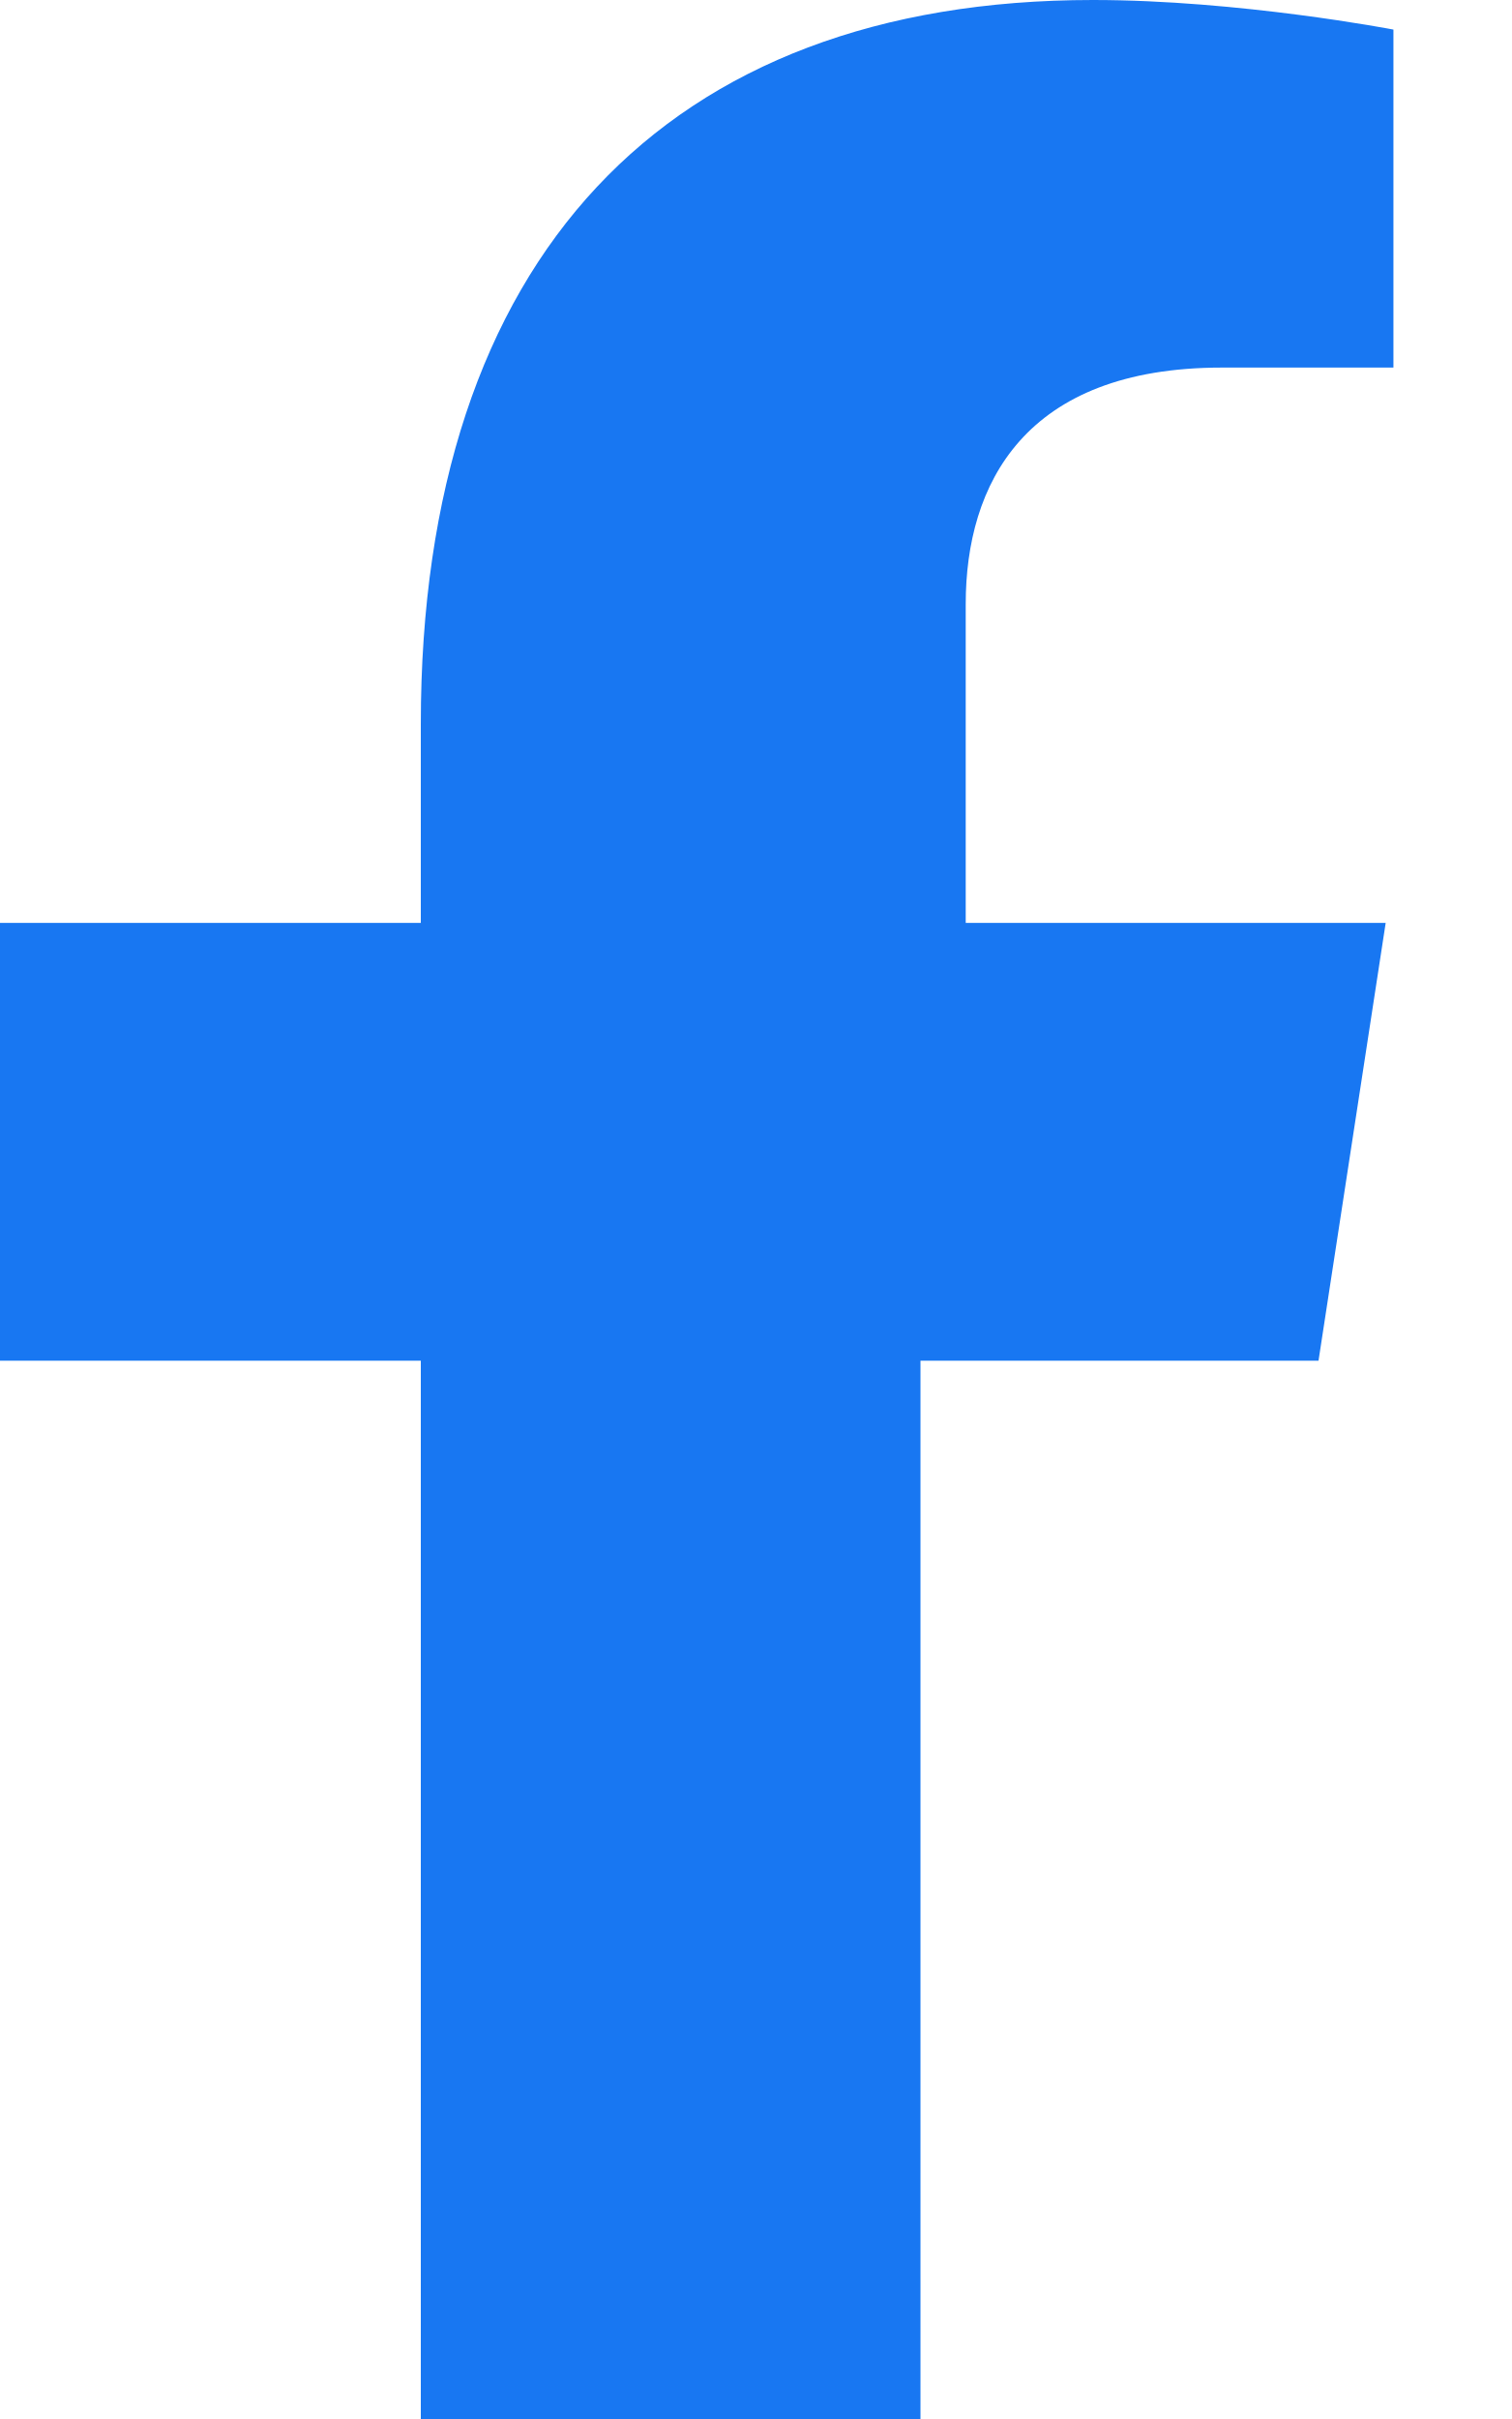
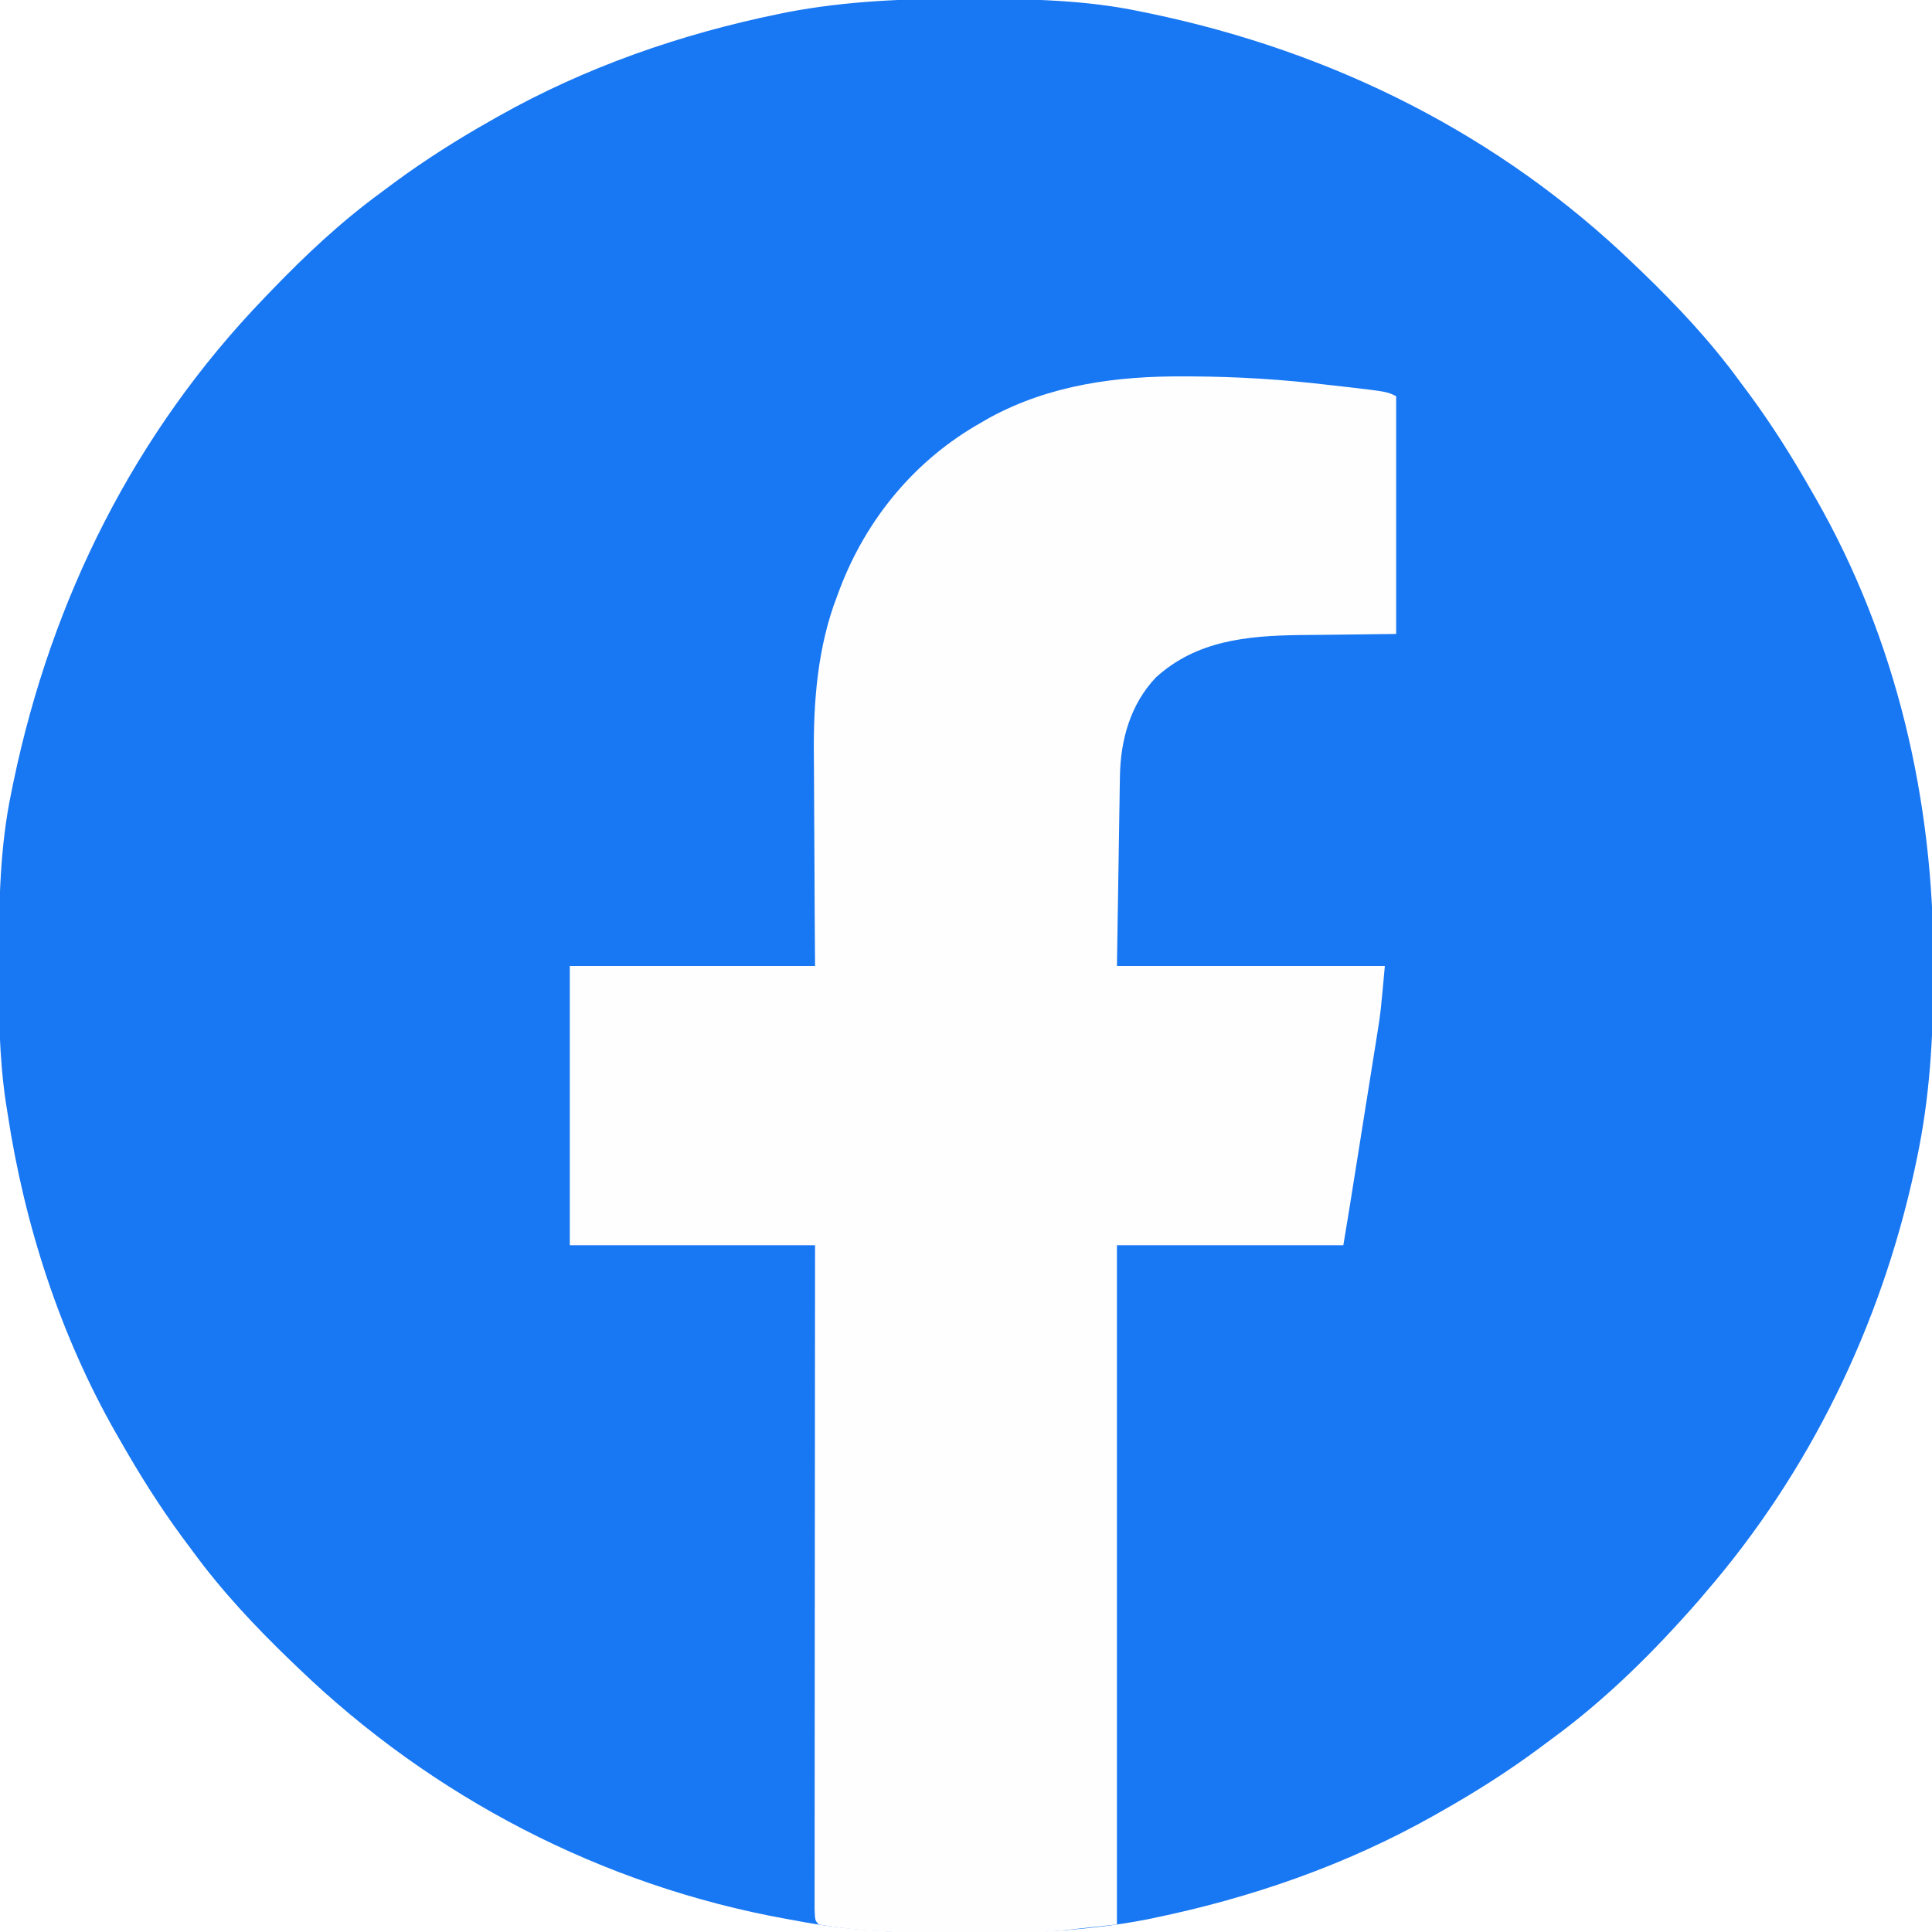
- <svg xmlns="http://www.w3.org/2000/svg" viewBox="0 0 320 512">
-   <path fill="#1877F2" d="M279.14 288l14.22-92.66h-88.91V127.86c0-25.35 12.42-50.06 54.24-50.06H295V6.26S262.43 0 231.36 0C141.09 0 89.09 54.42  89.09 153.23v42.11H0V288h89.09v224h105.78V288z" />
+ <svg xmlns="http://www.w3.org/2000/svg" version="1.1" width="512" height="512">
+   <path d="M0 0 C1.018 0.002 2.036 0.004 3.085 0.007 C17.694 0.056 32.026 0.307 46.375 3.312 C47.35 3.511 48.325 3.71 49.329 3.915 C97.711 14.035 141.699 35.952 177.375 70.312 C178.364 71.261 178.364 71.261 179.373 72.228 C188.861 81.372 197.601 90.67 205.375 101.312 C206.233 102.464 207.091 103.615 207.949 104.766 C213.987 112.957 219.346 121.471 224.375 130.312 C224.739 130.944 225.104 131.576 225.479 132.227 C247.01 169.843 256.838 212.565 256.75 255.625 C256.749 257.139 256.749 257.139 256.748 258.684 C256.708 275.194 255.8 291.11 252.375 307.312 C252.155 308.354 251.936 309.396 251.709 310.47 C242.711 351.722 223.991 390.299 196.375 422.312 C195.741 423.058 195.107 423.803 194.453 424.57 C182.642 438.075 169.891 450.747 155.375 461.312 C154.225 462.169 153.075 463.026 151.926 463.883 C143.736 469.923 135.231 475.306 126.375 480.312 C125.668 480.715 124.961 481.117 124.232 481.531 C101.112 494.548 75.963 503.281 50 508.625 C49.289 508.772 48.579 508.92 47.847 509.072 C32.205 512.058 16.568 512.687 0.688 512.625 C-0.28 512.623 -1.247 512.621 -2.244 512.619 C-16.577 512.574 -30.523 512.065 -44.625 509.312 C-45.522 509.152 -46.419 508.991 -47.343 508.825 C-96.031 500.015 -141.055 476.571 -176.625 442.312 C-177.284 441.68 -177.944 441.048 -178.623 440.397 C-188.111 431.253 -196.851 421.955 -204.625 411.312 C-205.483 410.161 -206.341 409.01 -207.199 407.859 C-213.237 399.668 -218.596 391.154 -223.625 382.312 C-223.989 381.681 -224.354 381.049 -224.729 380.398 C-239.661 354.311 -249.134 324.977 -253.625 295.312 C-253.802 294.194 -253.98 293.075 -254.162 291.922 C-255.844 280.2 -255.982 268.578 -255.938 256.75 C-255.934 255.219 -255.934 255.219 -255.931 253.658 C-255.881 239.03 -255.634 224.68 -252.625 210.312 C-252.426 209.338 -252.228 208.363 -252.023 207.358 C-241.902 158.977 -219.986 114.988 -185.625 79.312 C-184.993 78.653 -184.361 77.994 -183.709 77.314 C-174.565 67.826 -165.268 59.086 -154.625 51.312 C-153.474 50.454 -152.323 49.596 -151.172 48.738 C-142.982 42.701 -134.48 37.318 -125.625 32.312 C-124.918 31.91 -124.211 31.508 -123.482 31.094 C-100.347 18.068 -75.175 9.319 -49.188 4 C-48.469 3.853 -47.75 3.705 -47.009 3.553 C-31.363 0.58 -15.889 -0.061 0 0 Z " fill="#1877F2" transform="translate(255.625,-0.3125)" />
+   <path d="M0 0 C1.007 0.004 1.007 0.004 2.034 0.007 C14.124 0.059 26.057 0.821 38.062 2.25 C39.673 2.431 41.284 2.612 42.895 2.793 C53.65 4.044 53.65 4.044 56.062 5.25 C56.062 26.04 56.062 46.83 56.062 68.25 C36.375 68.5 36.375 68.5 30.247 68.548 C16.417 68.752 3.095 70.038 -7.613 79.773 C-14.367 86.912 -16.99 96.316 -17.143 105.958 C-17.163 107.095 -17.183 108.231 -17.204 109.402 C-17.22 110.585 -17.237 111.769 -17.254 112.988 C-17.282 114.632 -17.282 114.632 -17.31 116.309 C-17.379 120.393 -17.439 124.478 -17.5 128.562 C-17.644 137.699 -17.789 146.836 -17.938 156.25 C5.492 156.25 28.922 156.25 53.062 156.25 C51.937 168.625 51.937 168.625 51.139 173.636 C50.873 175.317 50.873 175.317 50.603 177.033 C50.414 178.204 50.226 179.375 50.031 180.582 C49.737 182.435 49.737 182.435 49.437 184.326 C48.921 187.577 48.401 190.828 47.88 194.079 C47.351 197.385 46.826 200.691 46.301 203.998 C43.435 222.013 43.435 222.013 42.062 230.25 C22.262 230.25 2.462 230.25 -17.938 230.25 C-17.938 289.65 -17.938 349.05 -17.938 410.25 C-38.687 412.555 -38.687 412.555 -46.723 412.516 C-47.633 412.518 -48.544 412.519 -49.483 412.521 C-51.375 412.523 -53.268 412.519 -55.16 412.511 C-58.001 412.5 -60.841 412.511 -63.682 412.523 C-74.855 412.532 -85.906 412.157 -96.938 410.25 C-97.938 409.25 -97.938 409.25 -98.061 406.331 C-98.06 405.012 -98.059 403.693 -98.058 402.334 C-98.059 401.602 -98.059 400.871 -98.06 400.117 C-98.062 397.646 -98.056 395.175 -98.051 392.705 C-98.051 390.941 -98.051 389.177 -98.051 387.414 C-98.052 382.61 -98.046 377.807 -98.039 373.003 C-98.033 367.989 -98.032 362.975 -98.031 357.961 C-98.028 348.459 -98.02 338.957 -98.01 329.454 C-97.998 318.64 -97.993 307.825 -97.988 297.01 C-97.977 274.757 -97.959 252.503 -97.938 230.25 C-119.388 230.25 -140.838 230.25 -162.938 230.25 C-162.938 205.83 -162.938 181.41 -162.938 156.25 C-141.488 156.25 -120.037 156.25 -97.938 156.25 C-97.99 148.875 -97.99 148.875 -98.043 141.352 C-98.058 138.198 -98.073 135.044 -98.084 131.891 C-98.102 126.908 -98.123 121.925 -98.164 116.942 C-98.197 112.916 -98.214 108.889 -98.222 104.863 C-98.228 103.342 -98.238 101.822 -98.255 100.302 C-98.401 86.169 -97.258 71.617 -92.125 58.312 C-91.866 57.616 -91.608 56.92 -91.341 56.203 C-84.234 37.607 -71.336 22.045 -53.938 12.25 C-53.16 11.8 -52.383 11.35 -51.582 10.887 C-35.562 2.219 -17.966 -0.129 0 0 Z " fill="#FEFEFE" transform="translate(313.9375,99.75)" />
</svg>
